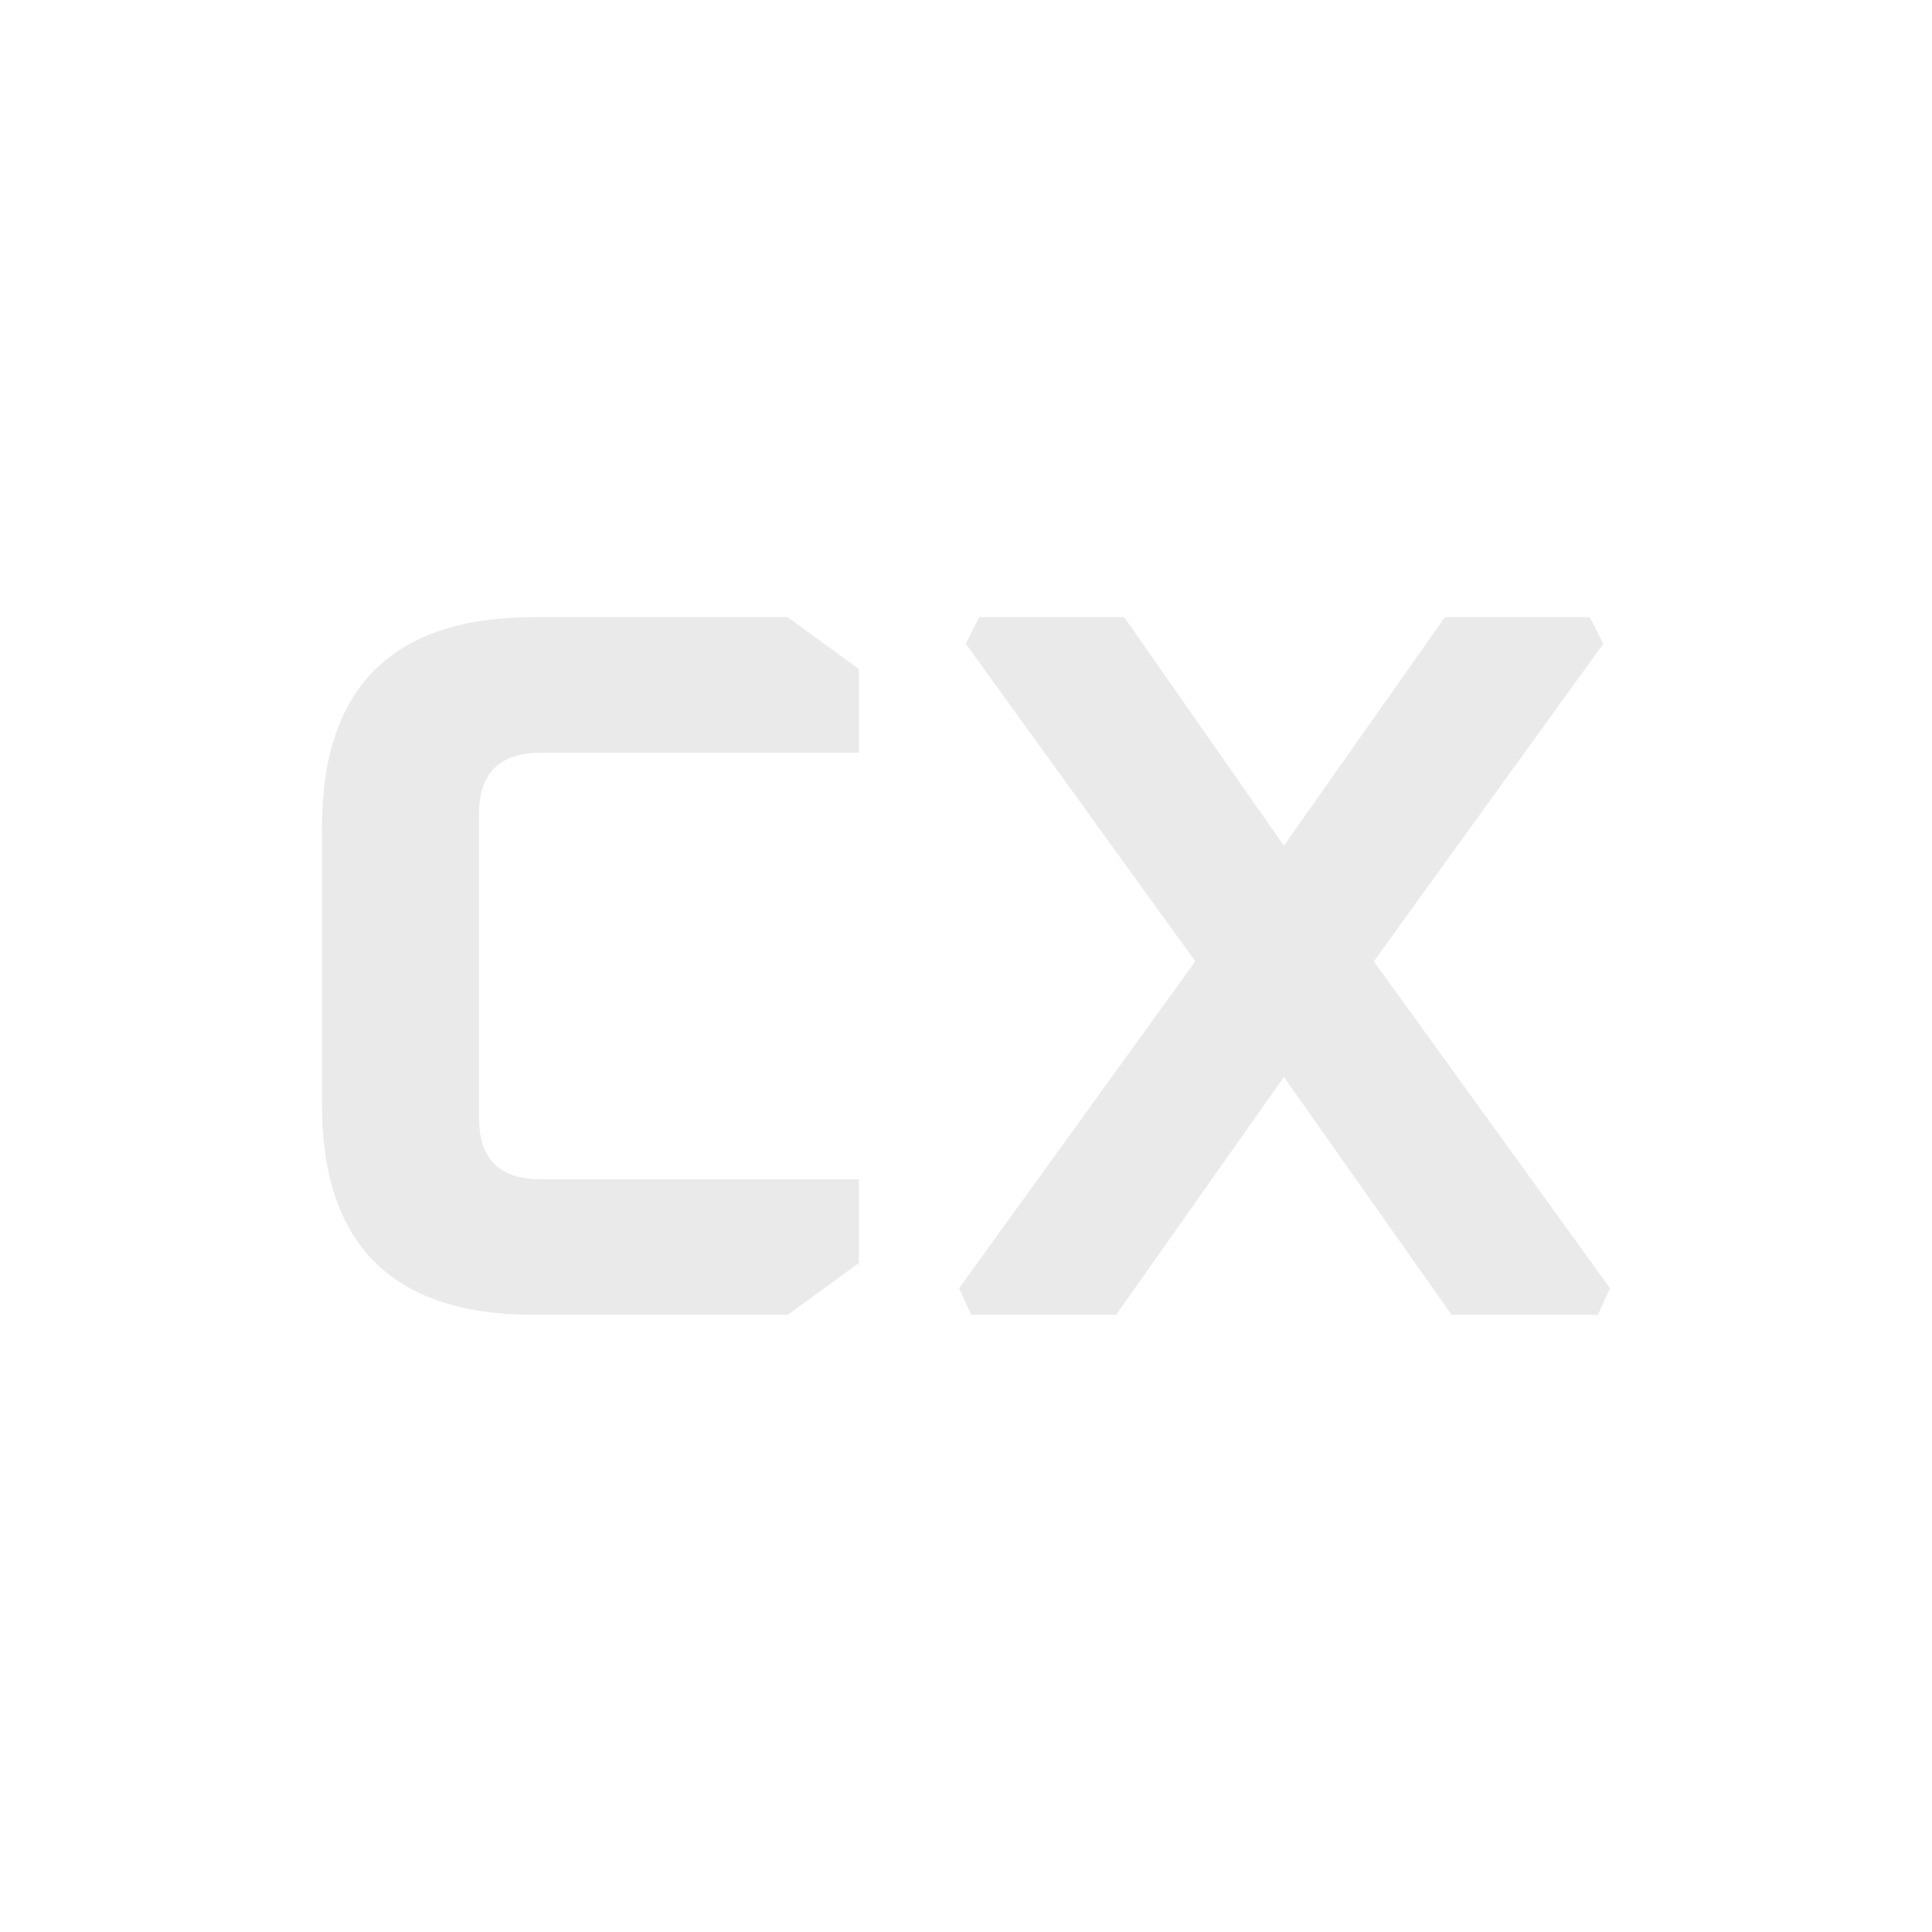
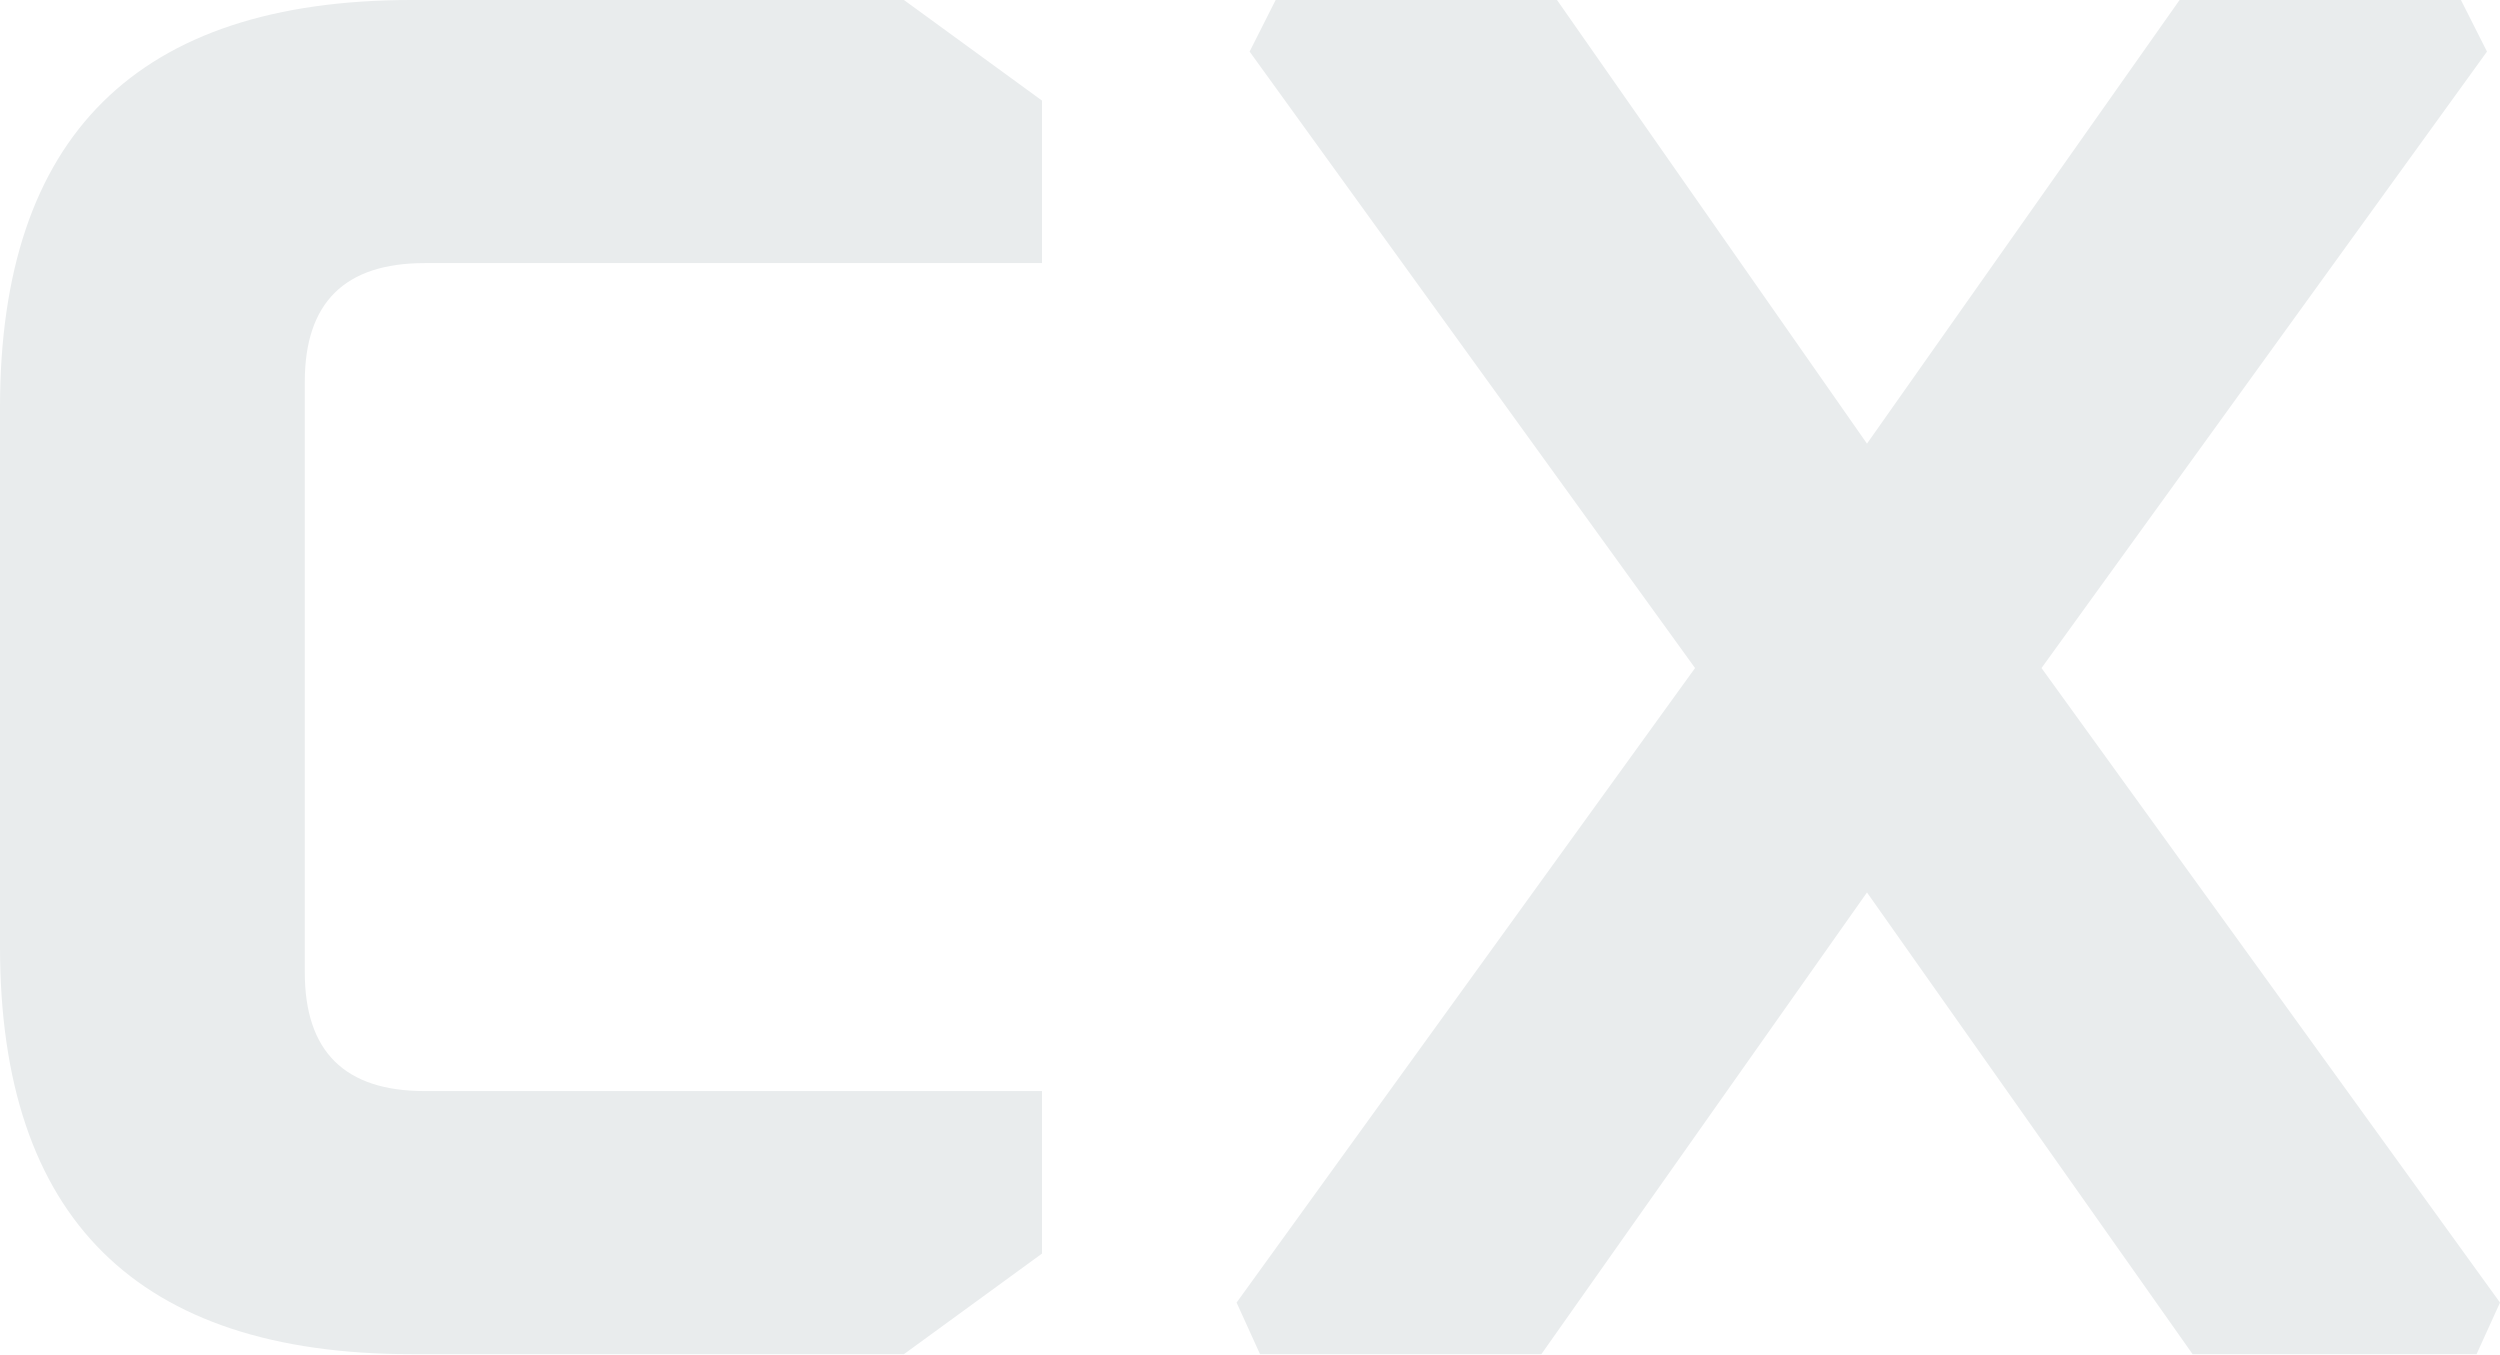
- <svg xmlns="http://www.w3.org/2000/svg" width="144" height="144" viewBox="0 0 144 144" fill="none">
-   <path d="M71.485 96.019L89.09 71.653L71.985 47.981L72.985 46H83.789L95.692 63.036L107.696 46H118.5L119.5 47.981L102.395 71.653L120 96.019L119.1 98H108.196L95.692 80.27L83.188 98H72.385L71.485 96.019Z" fill="#EAEAEA" />
-   <path d="M24 82.35V61.65C24 51.217 29.268 46 39.805 46H58.711L64.013 49.863V56.103H40.305C37.237 56.103 35.704 57.622 35.704 60.659V83.341C35.704 86.378 37.237 87.897 40.305 87.897H64.013V94.137L58.711 98H39.805C29.268 98 24 92.784 24 82.35Z" fill="#EAEAEA" />
+ <svg xmlns="http://www.w3.org/2000/svg" width="96" height="52" viewBox="0 0 96 52" fill="none">
+   <path d="M47.485 50.019L65.09 25.653L47.985 1.981L48.985 0H59.789L71.692 17.036L83.696 0H94.5L95.5 1.981L78.394 25.653L96 50.019L95.1 52H84.196L71.692 34.27L59.188 52H48.385L47.485 50.019Z" fill="#E9ECED" />
+   <path d="M0 36.35V15.649C0 5.217 5.268 0 15.805 0H34.711L40.013 3.863V10.103H16.305C13.238 10.103 11.704 11.622 11.704 14.659V37.341C11.704 40.378 13.238 41.897 16.305 41.897H40.013V48.137L34.711 52H15.805C5.268 52 0 46.783 0 36.35Z" fill="#E9ECED" />
</svg>
